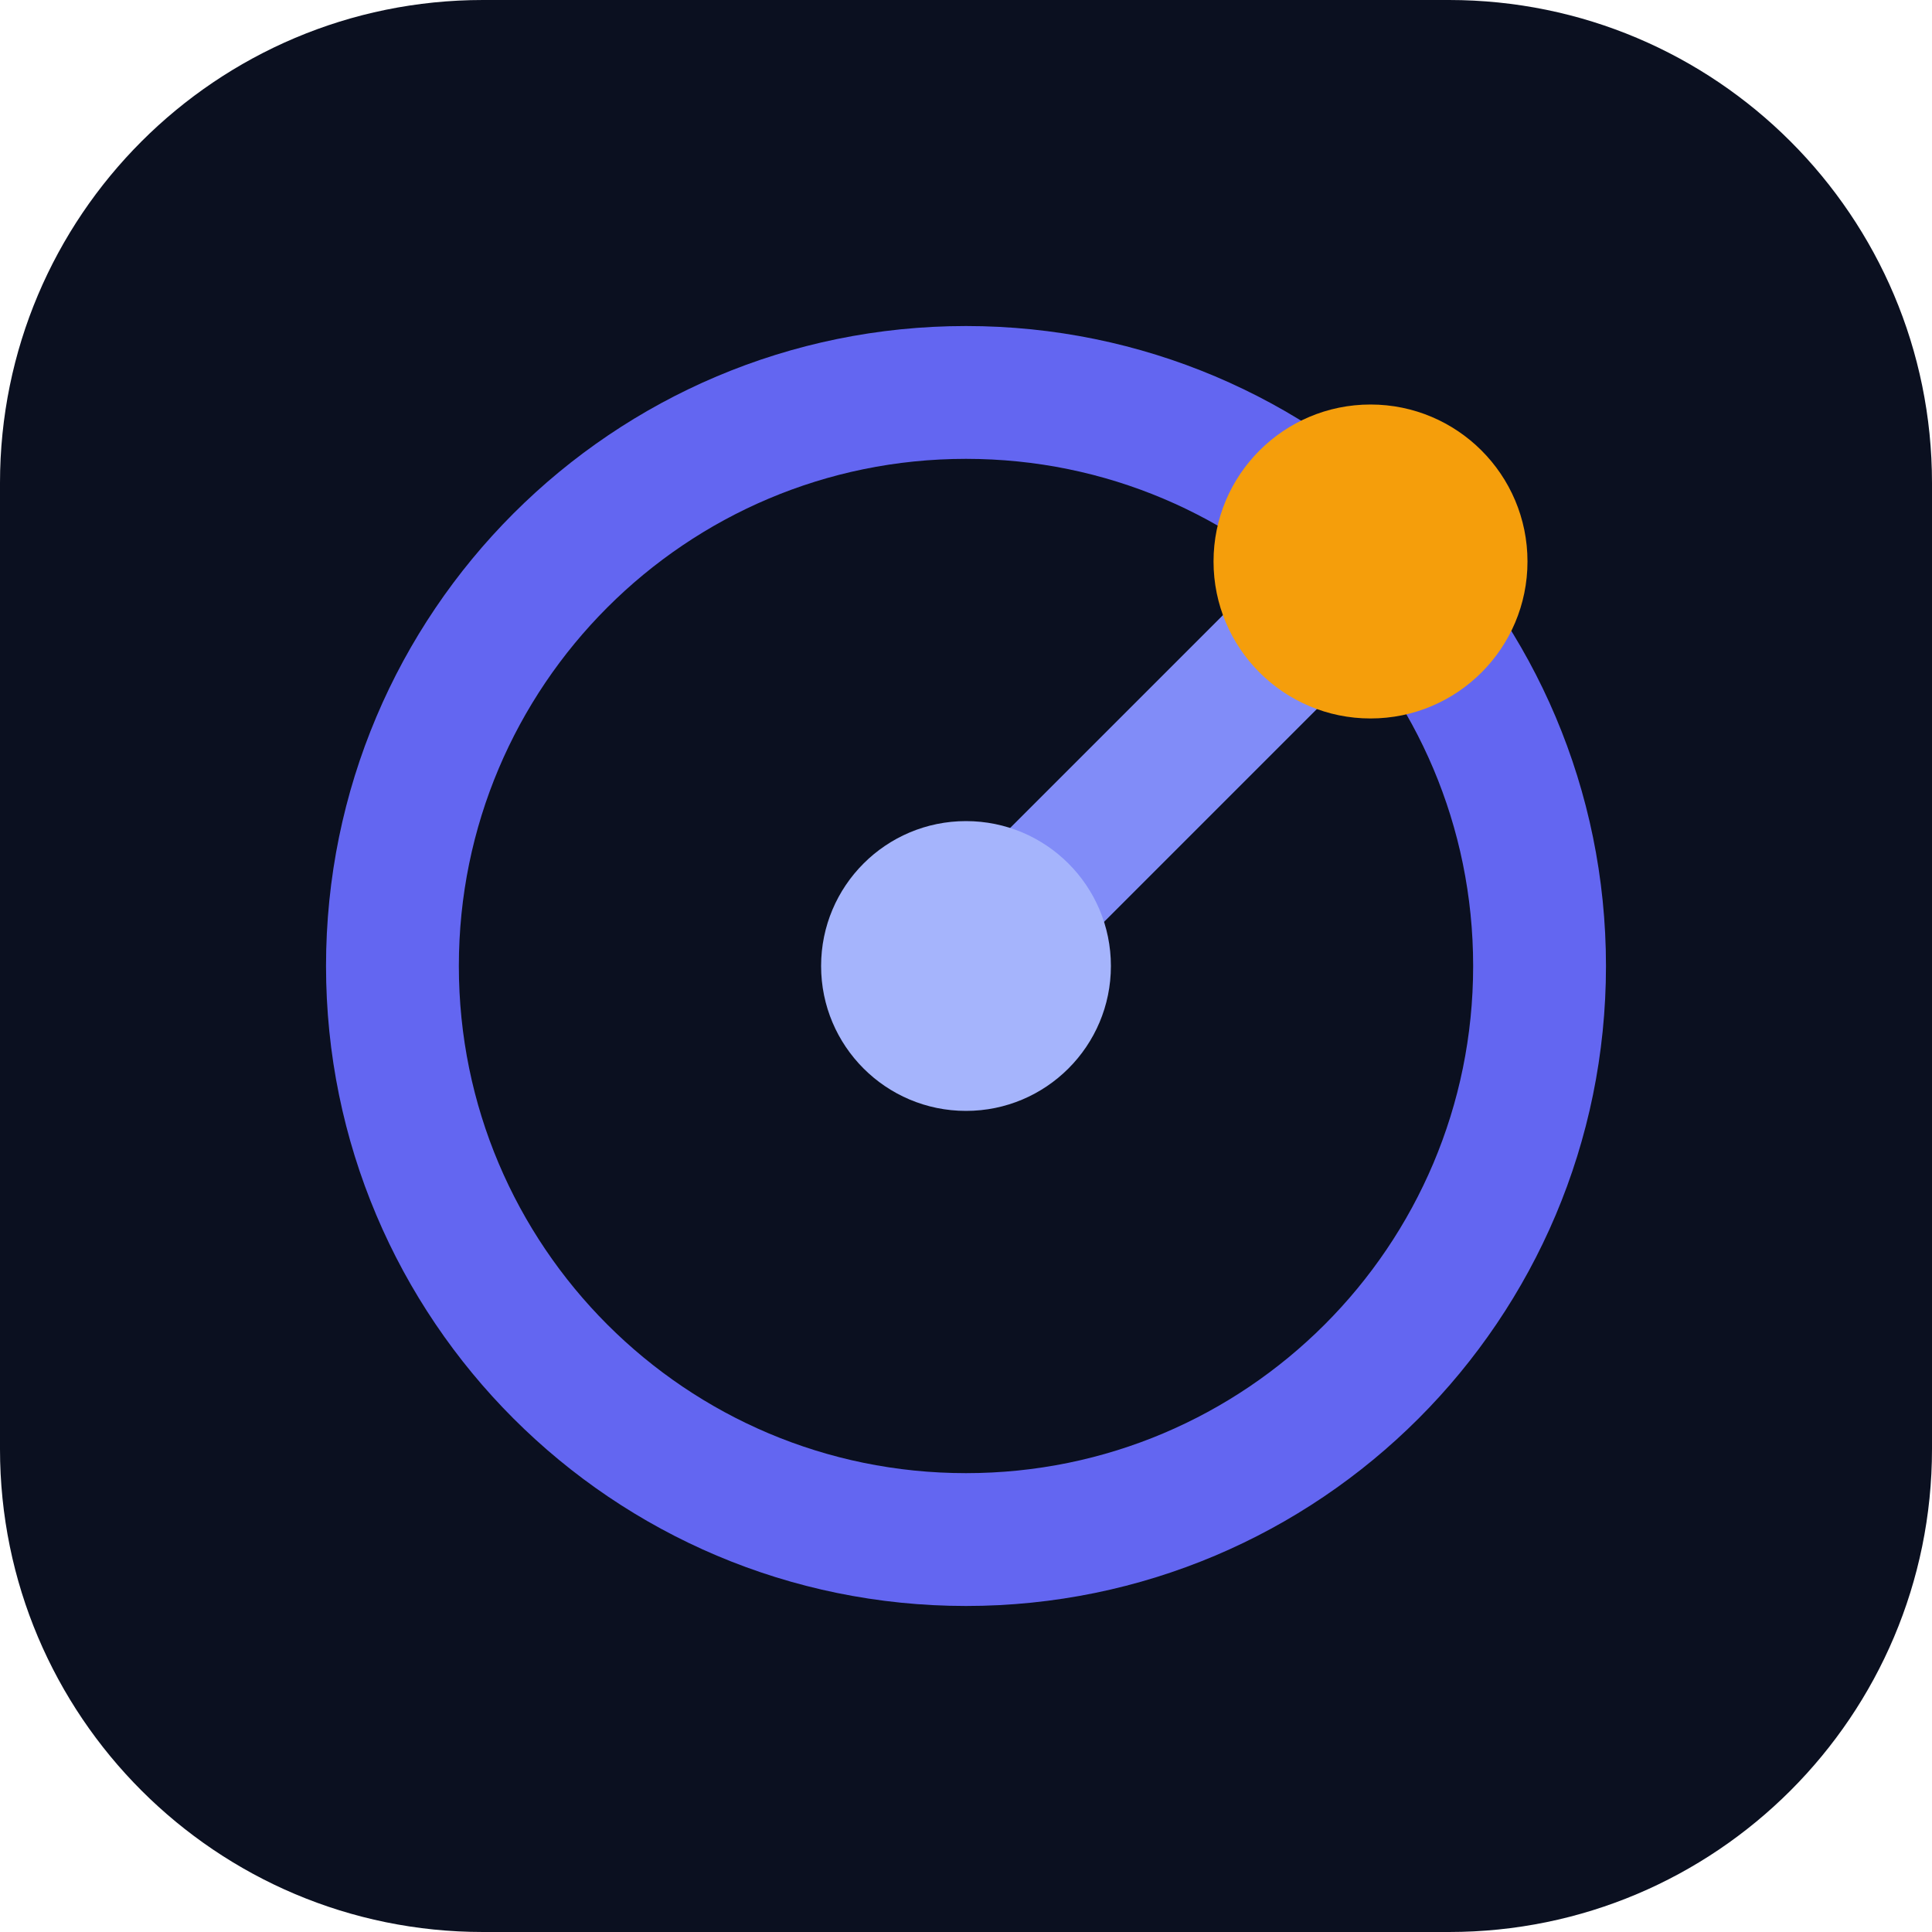
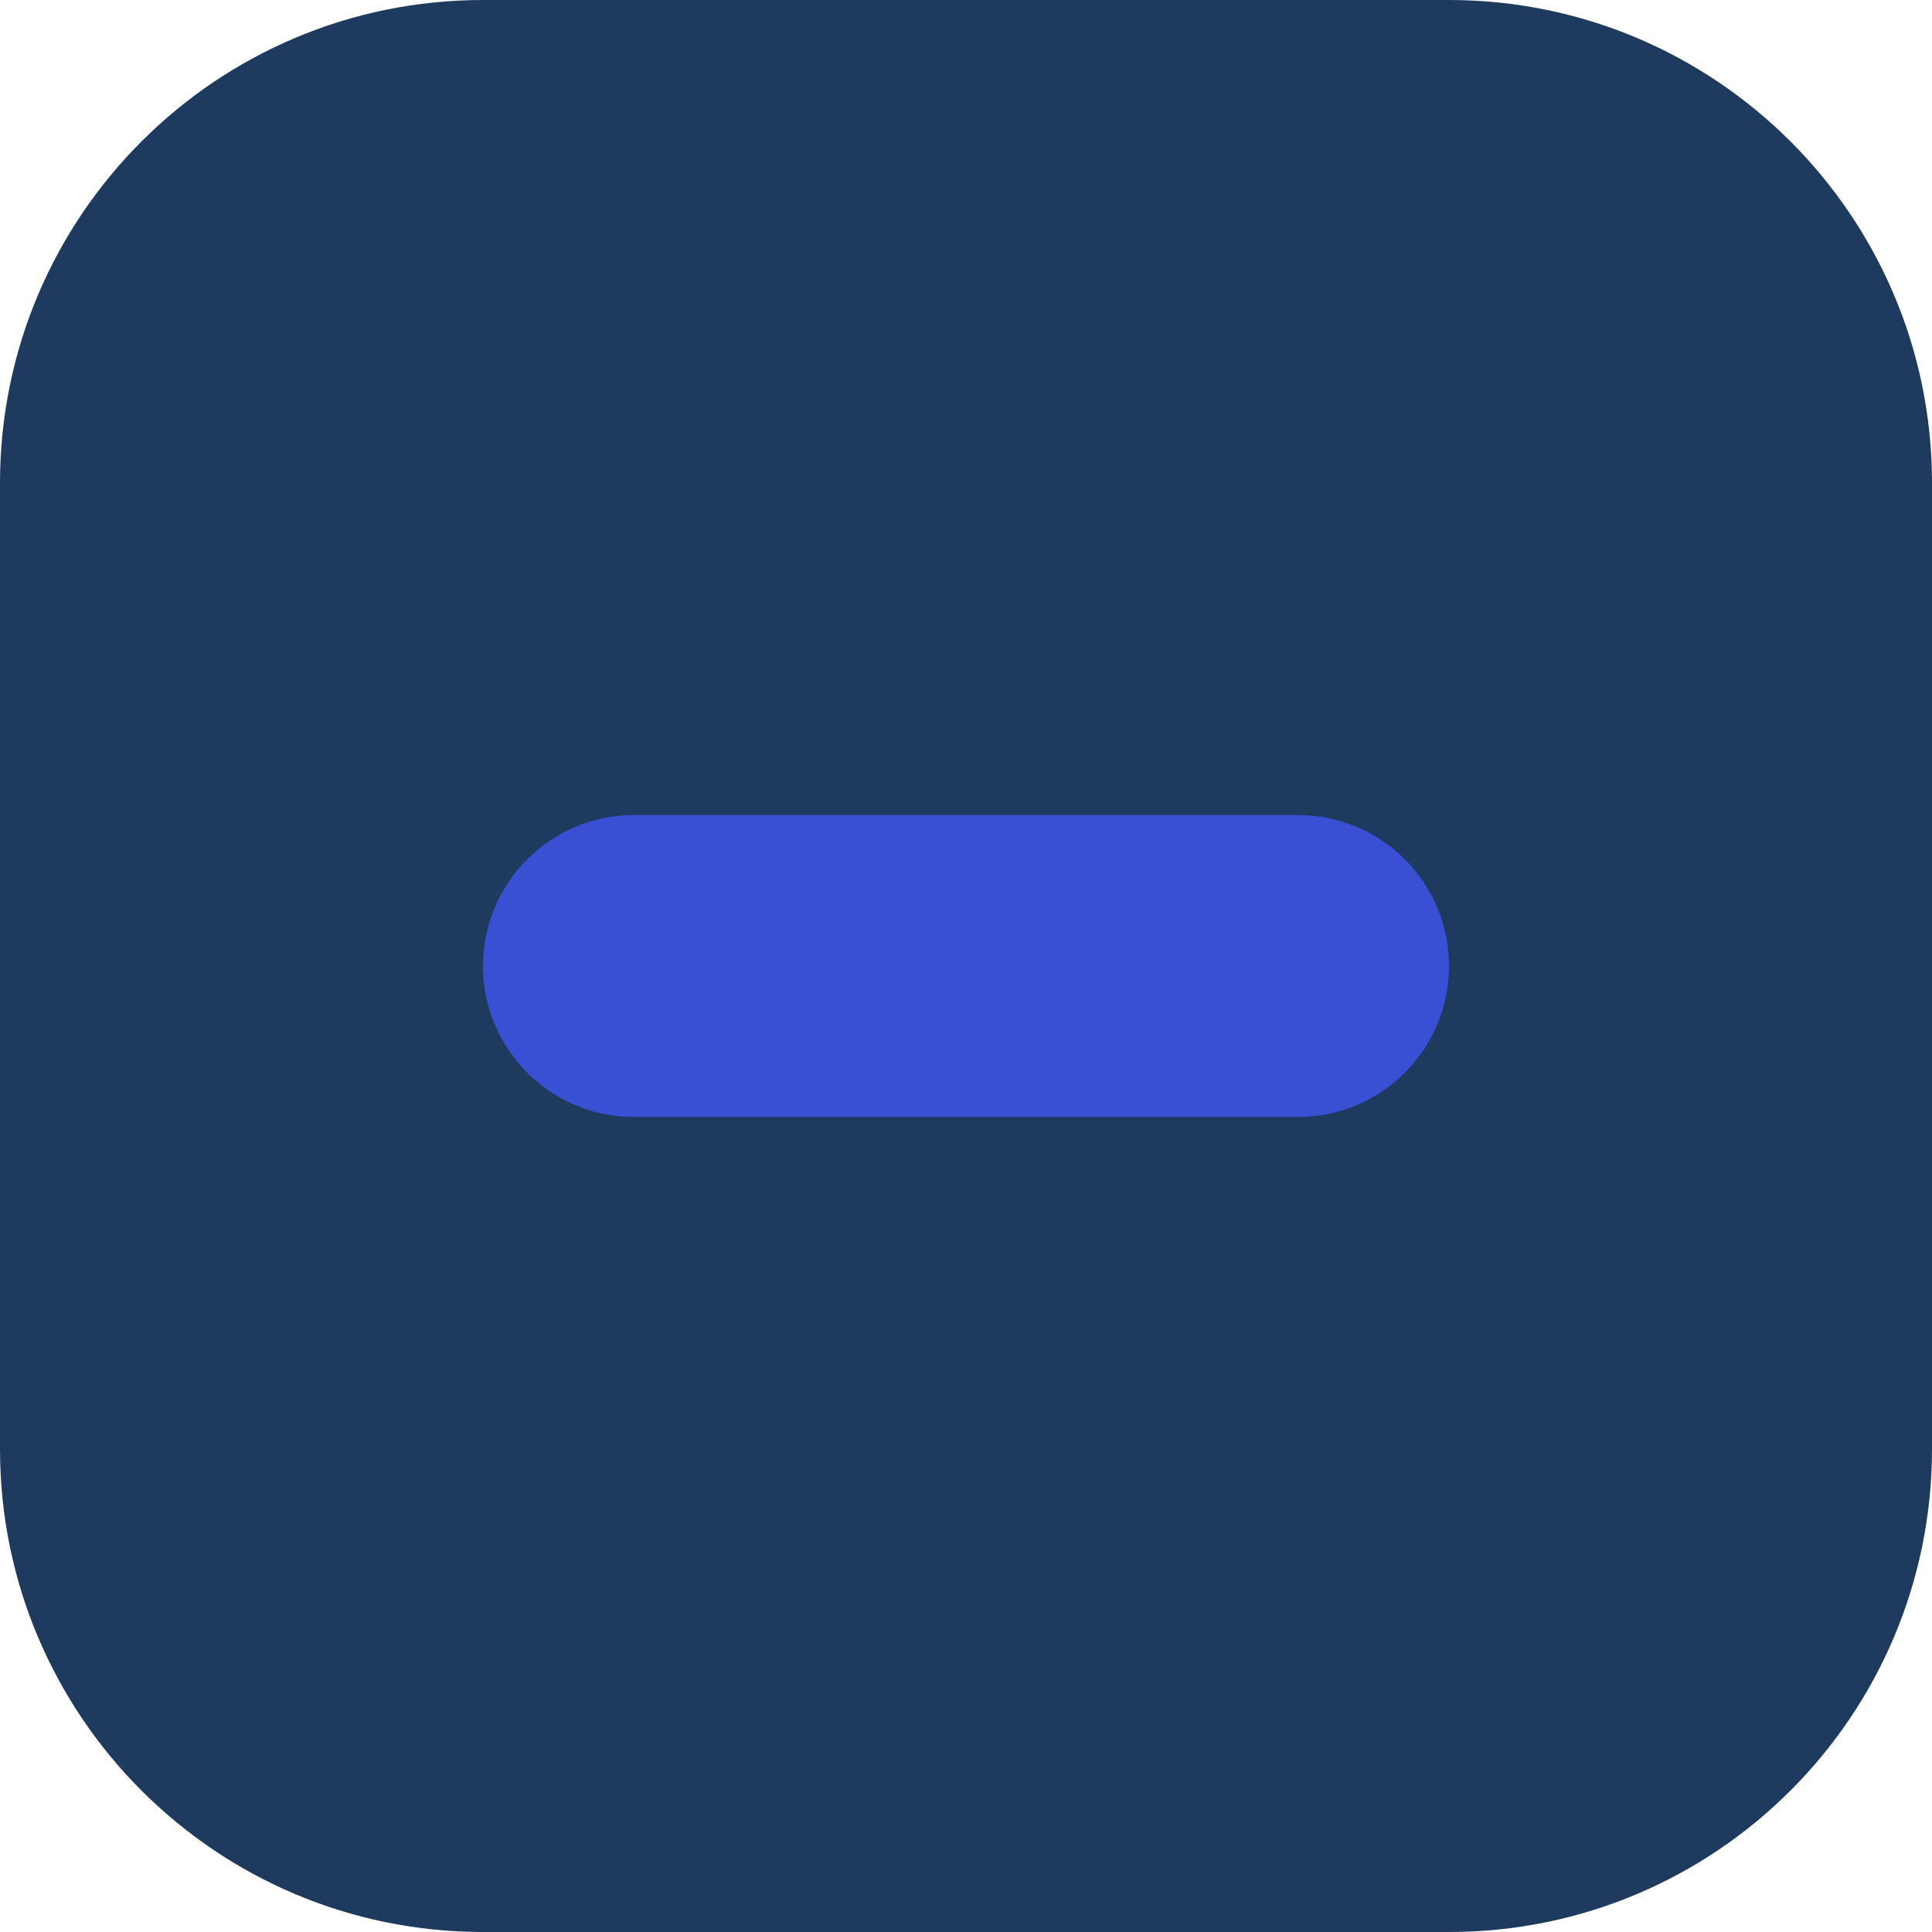
<svg xmlns="http://www.w3.org/2000/svg" width="32" height="32" viewBox="0 0 32 32">
-   <rect width="32" height="32" rx="8" fill="#0b1020" />
-   <circle cx="16" cy="16" r="9.5" fill="none" stroke="#6366f1" stroke-width="2.2" />
-   <path d="M16 16 L22.7 9.3" stroke="#818cf8" stroke-width="2.2" stroke-linecap="round" />
-   <circle cx="16" cy="16" r="2.4" fill="#a5b4fc" />
-   <circle cx="22.7" cy="9.3" r="2.6" fill="#f59e0b" />
+   <rect width="32" height="32" rx="8" fill="#1E3A5F" />
+   <rect x="8" y="13.5" width="16" height="5" rx="2.5" fill="#394FD4" />
</svg>
